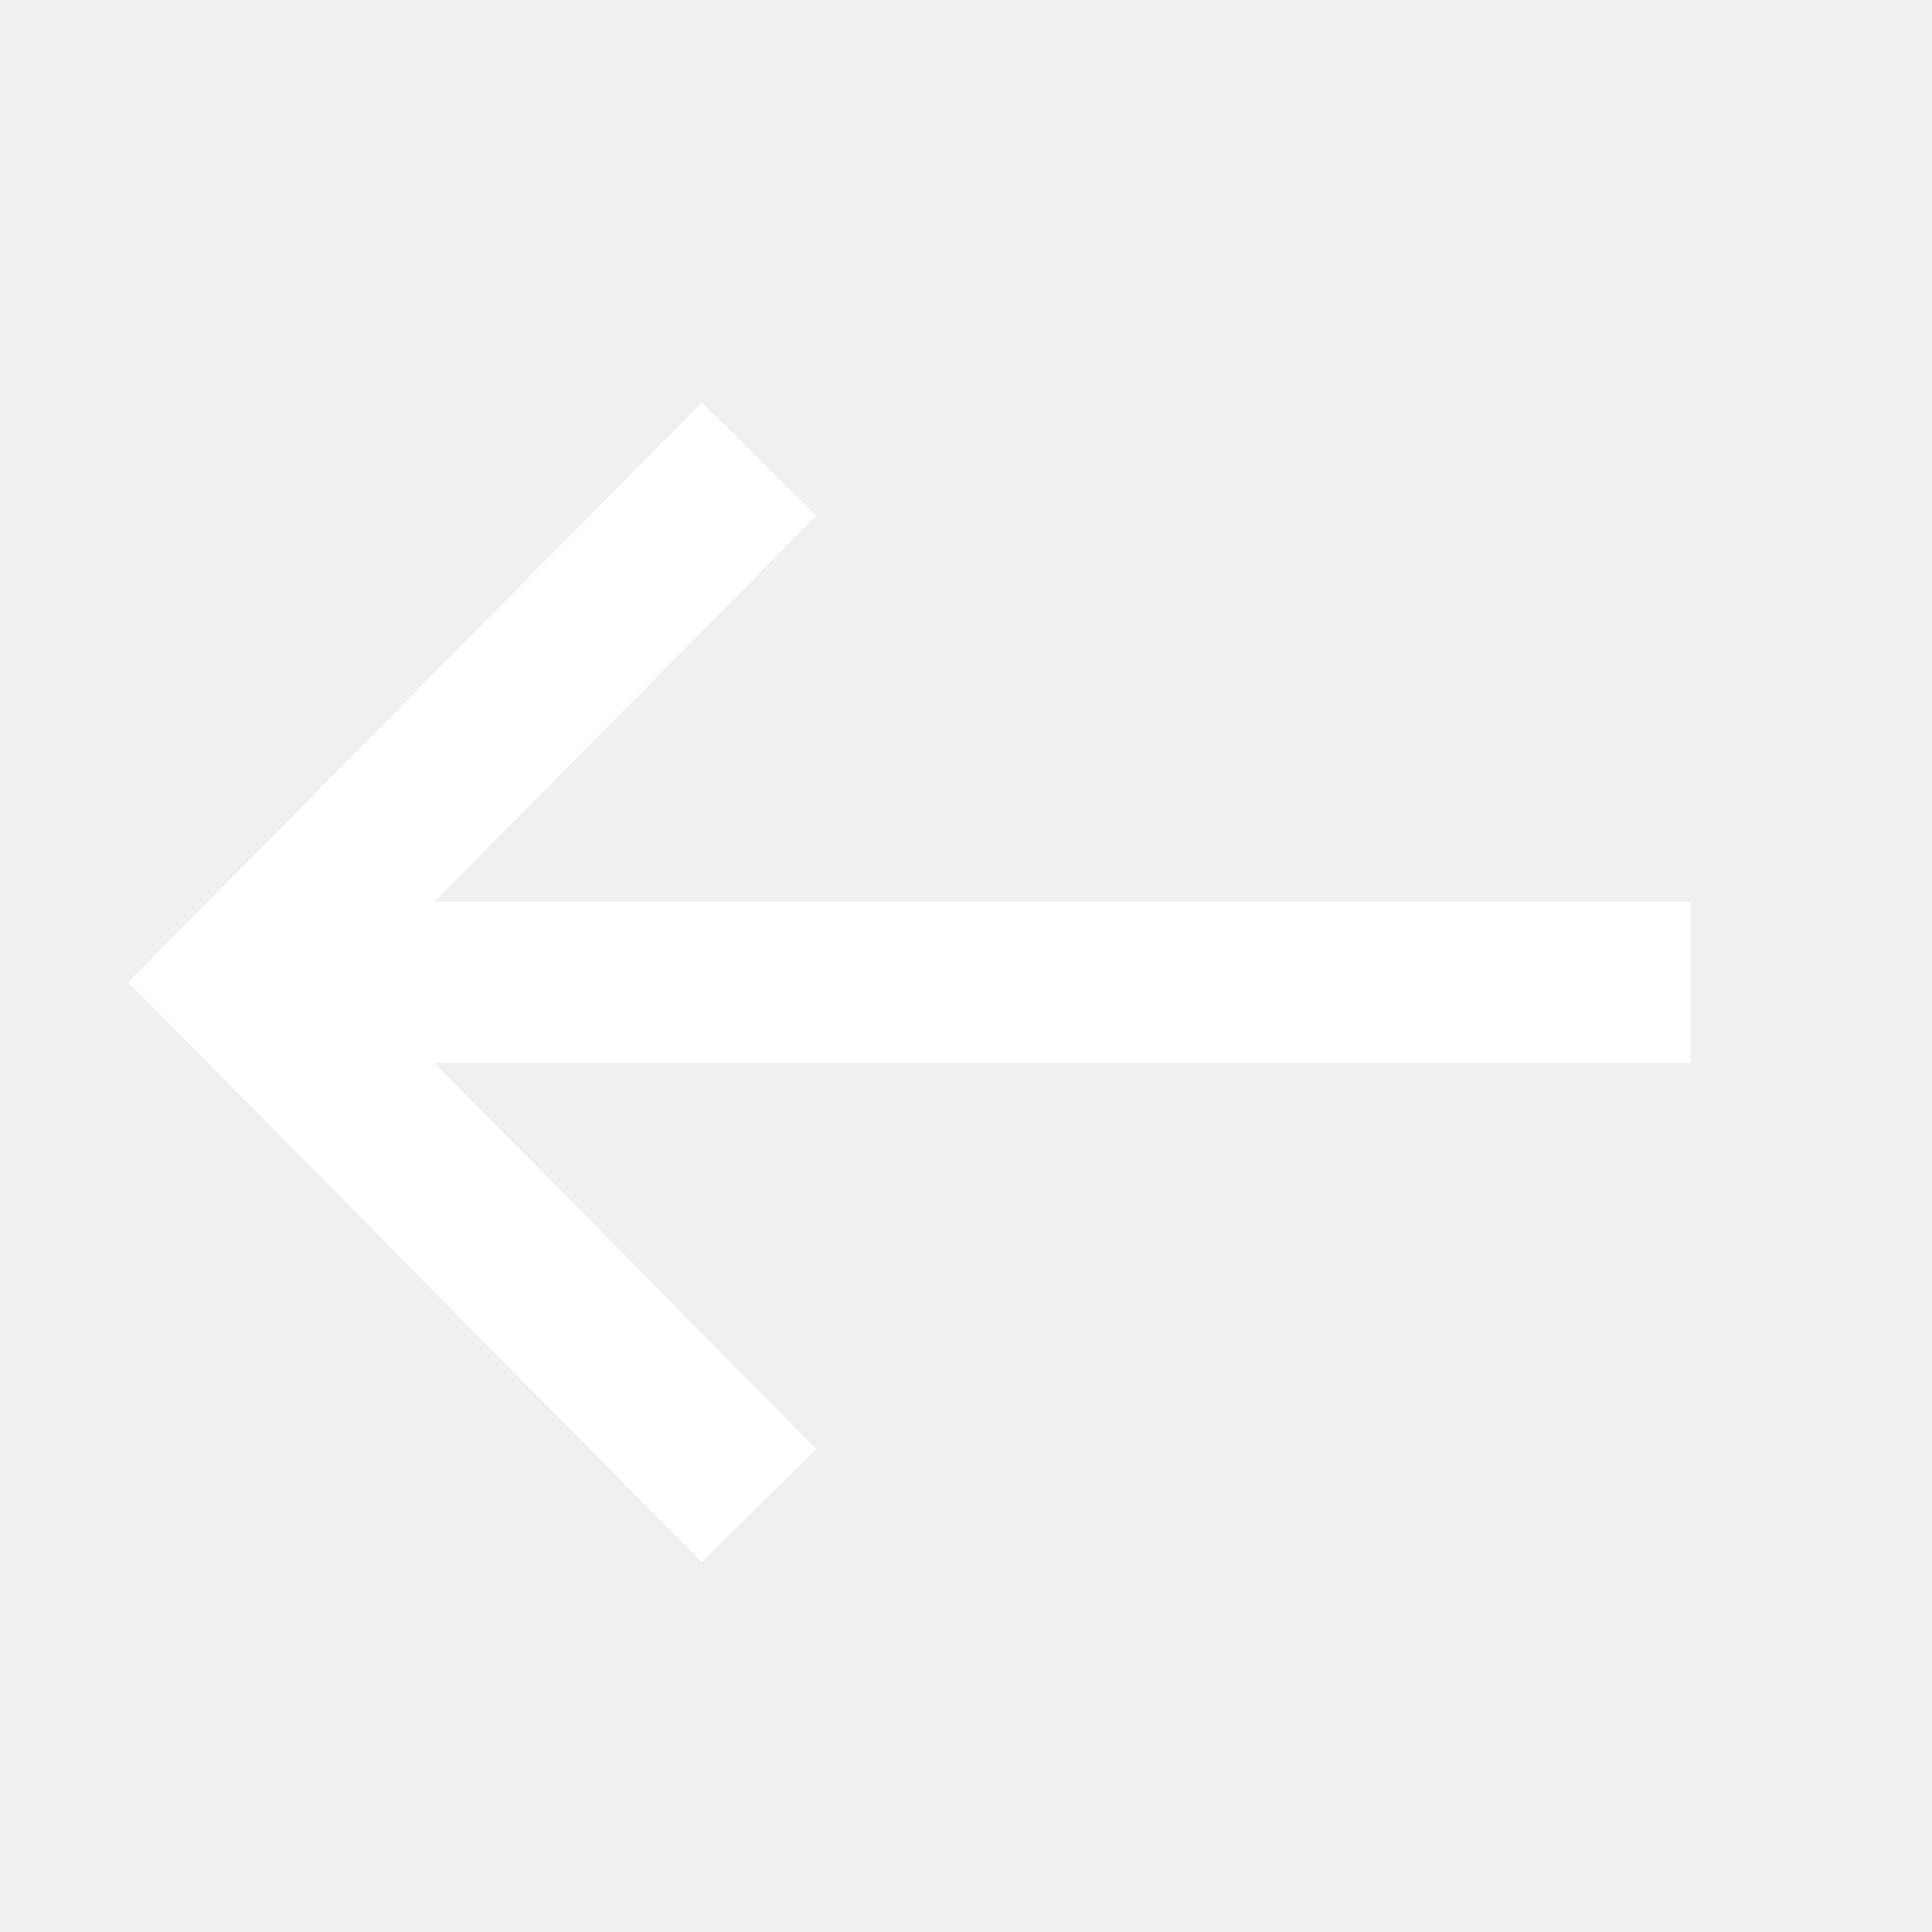
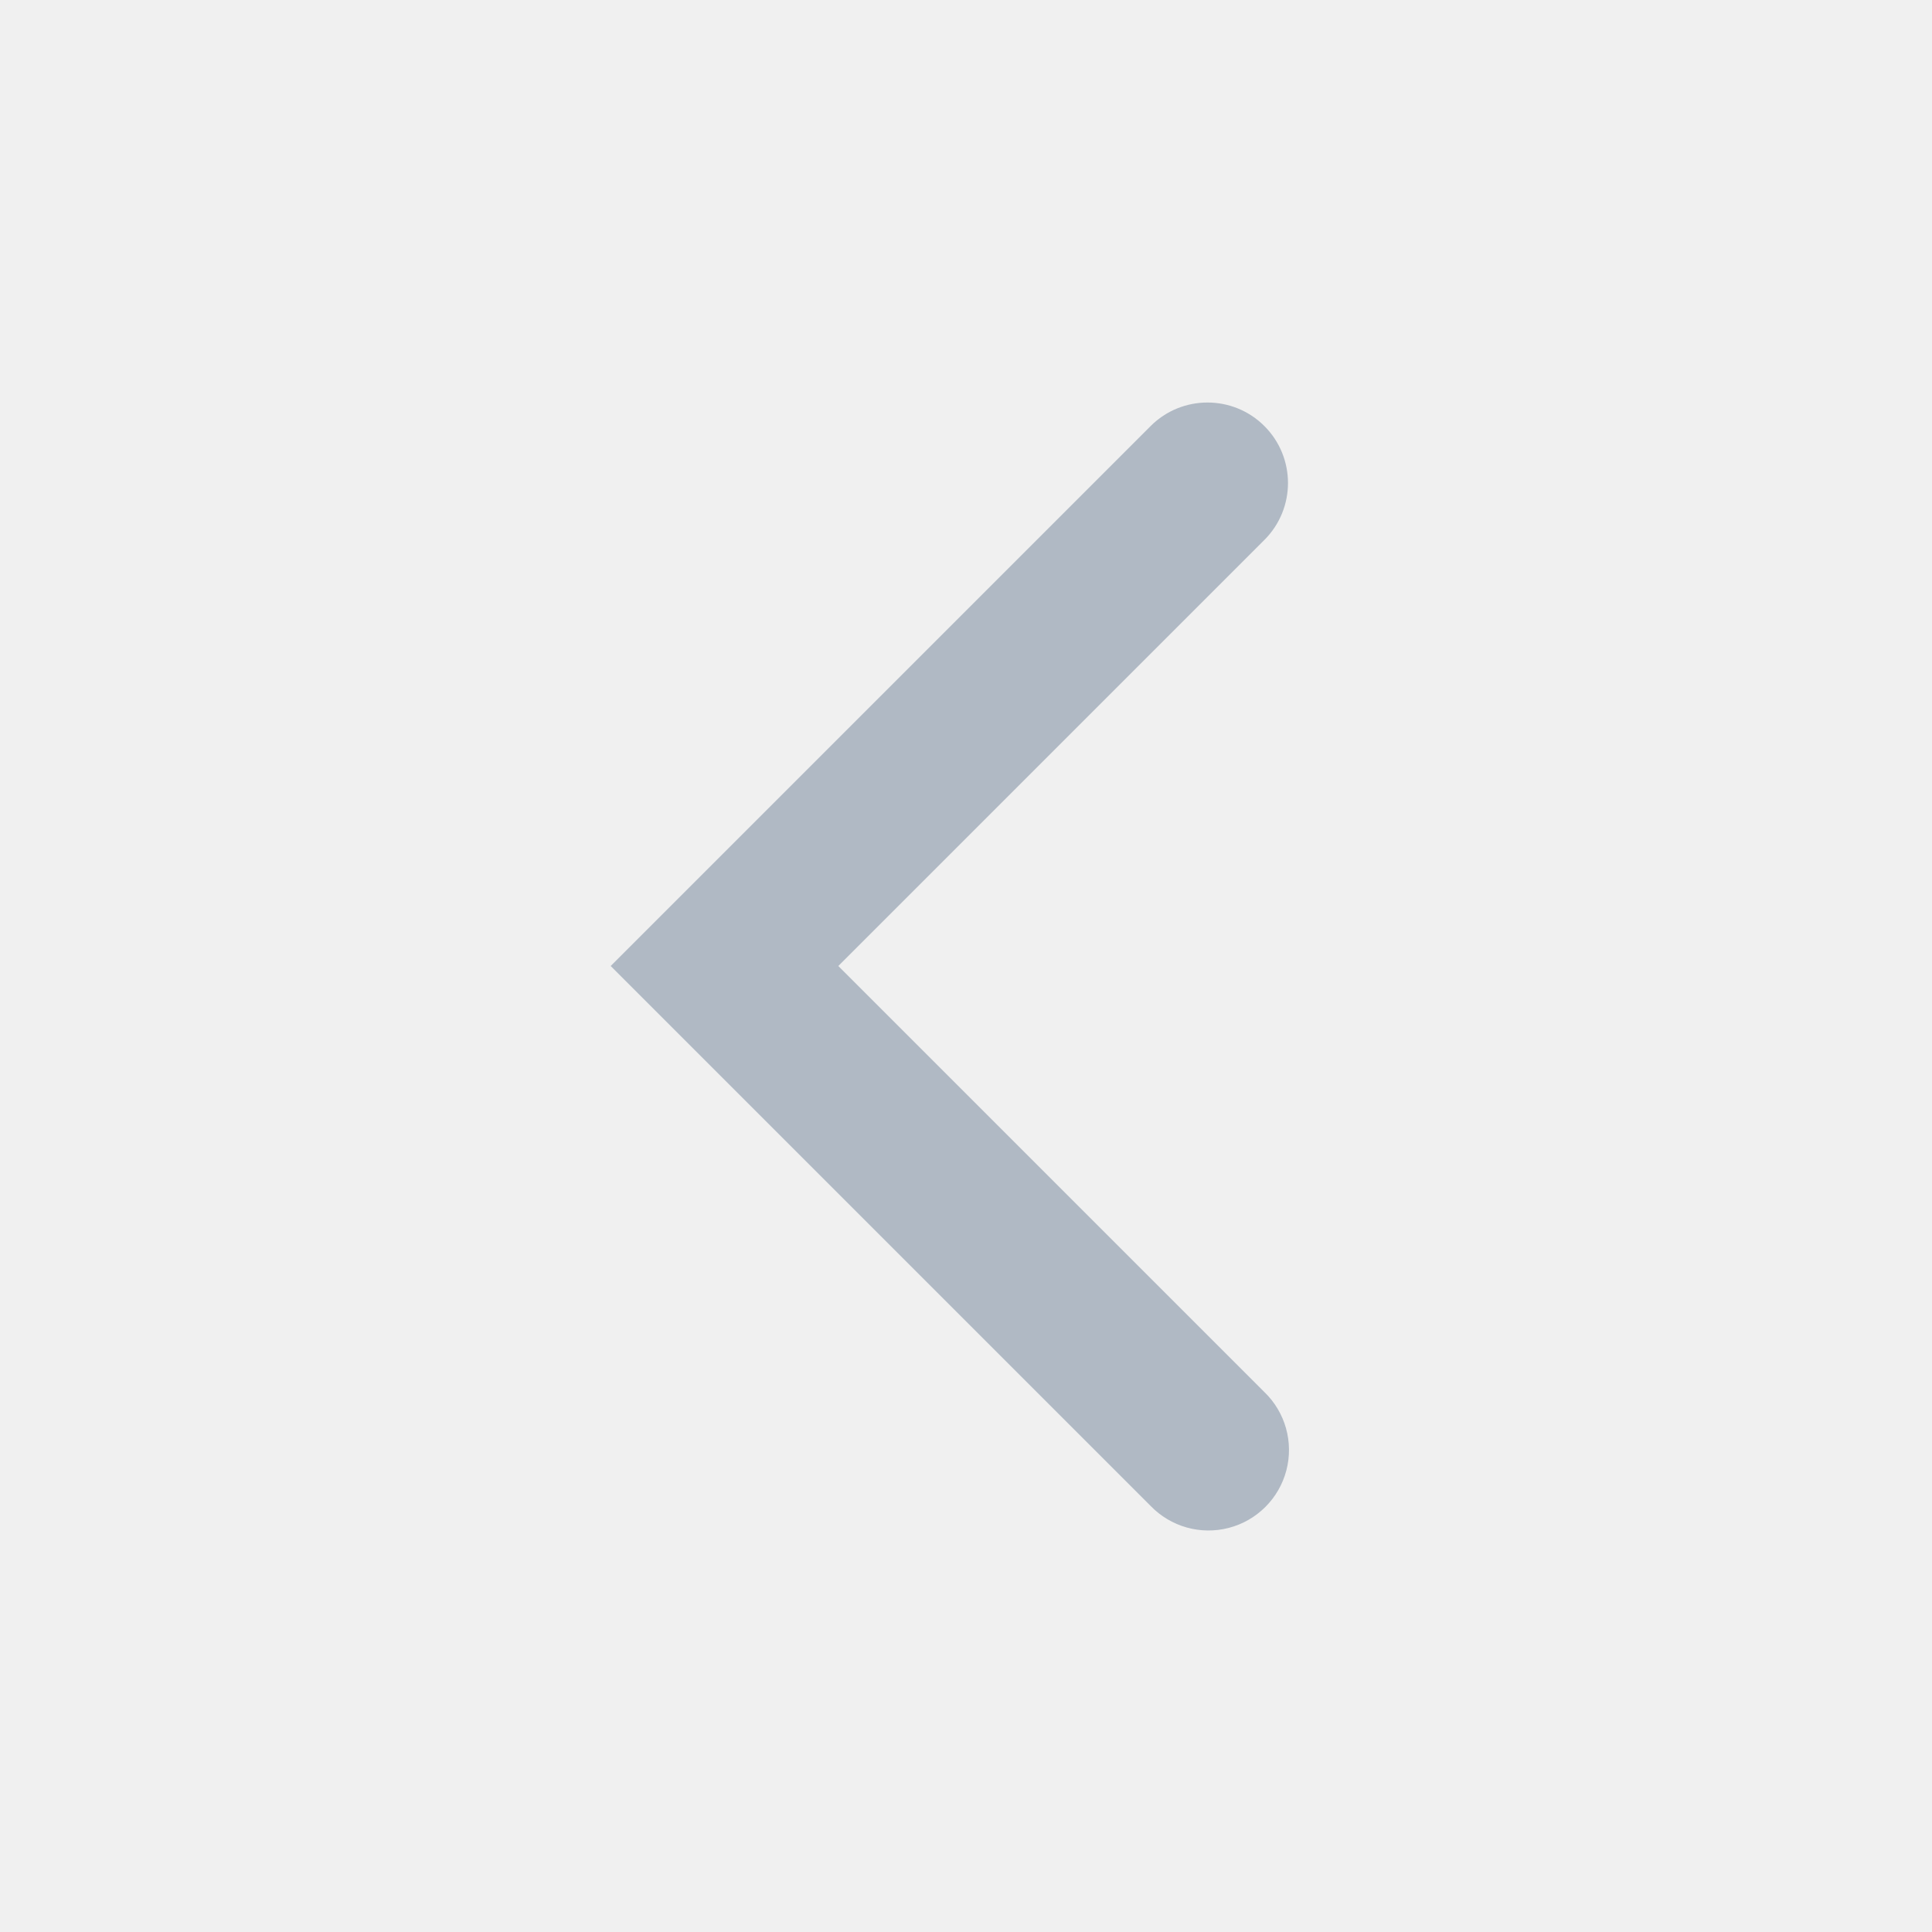
<svg xmlns="http://www.w3.org/2000/svg" width="24" height="24" fill="none" viewBox="0 0 24 24">
  <g class="24x24/Outline/arrow_left_2px">
-     <path fill="#ffffff" fill-rule="evenodd" d="M21 13.203H5.395L10.14 18l-1.422 1.406-7.124-7.203L8.718 5l1.422 1.406-4.745 4.797H21v2Z" class="Primary" clip-rule="evenodd" />
+     <path fill="#B0B9C4" d="M15.707 5.293a1 1 0 0 0-1.414 0L7.586 12l6.707 6.707a1 1 0 1 0 1.414-1.414L10.414 12l5.293-5.293a1 1 0 0 0 0-1.414Z" class="Primary" />
  </g>
</svg>
